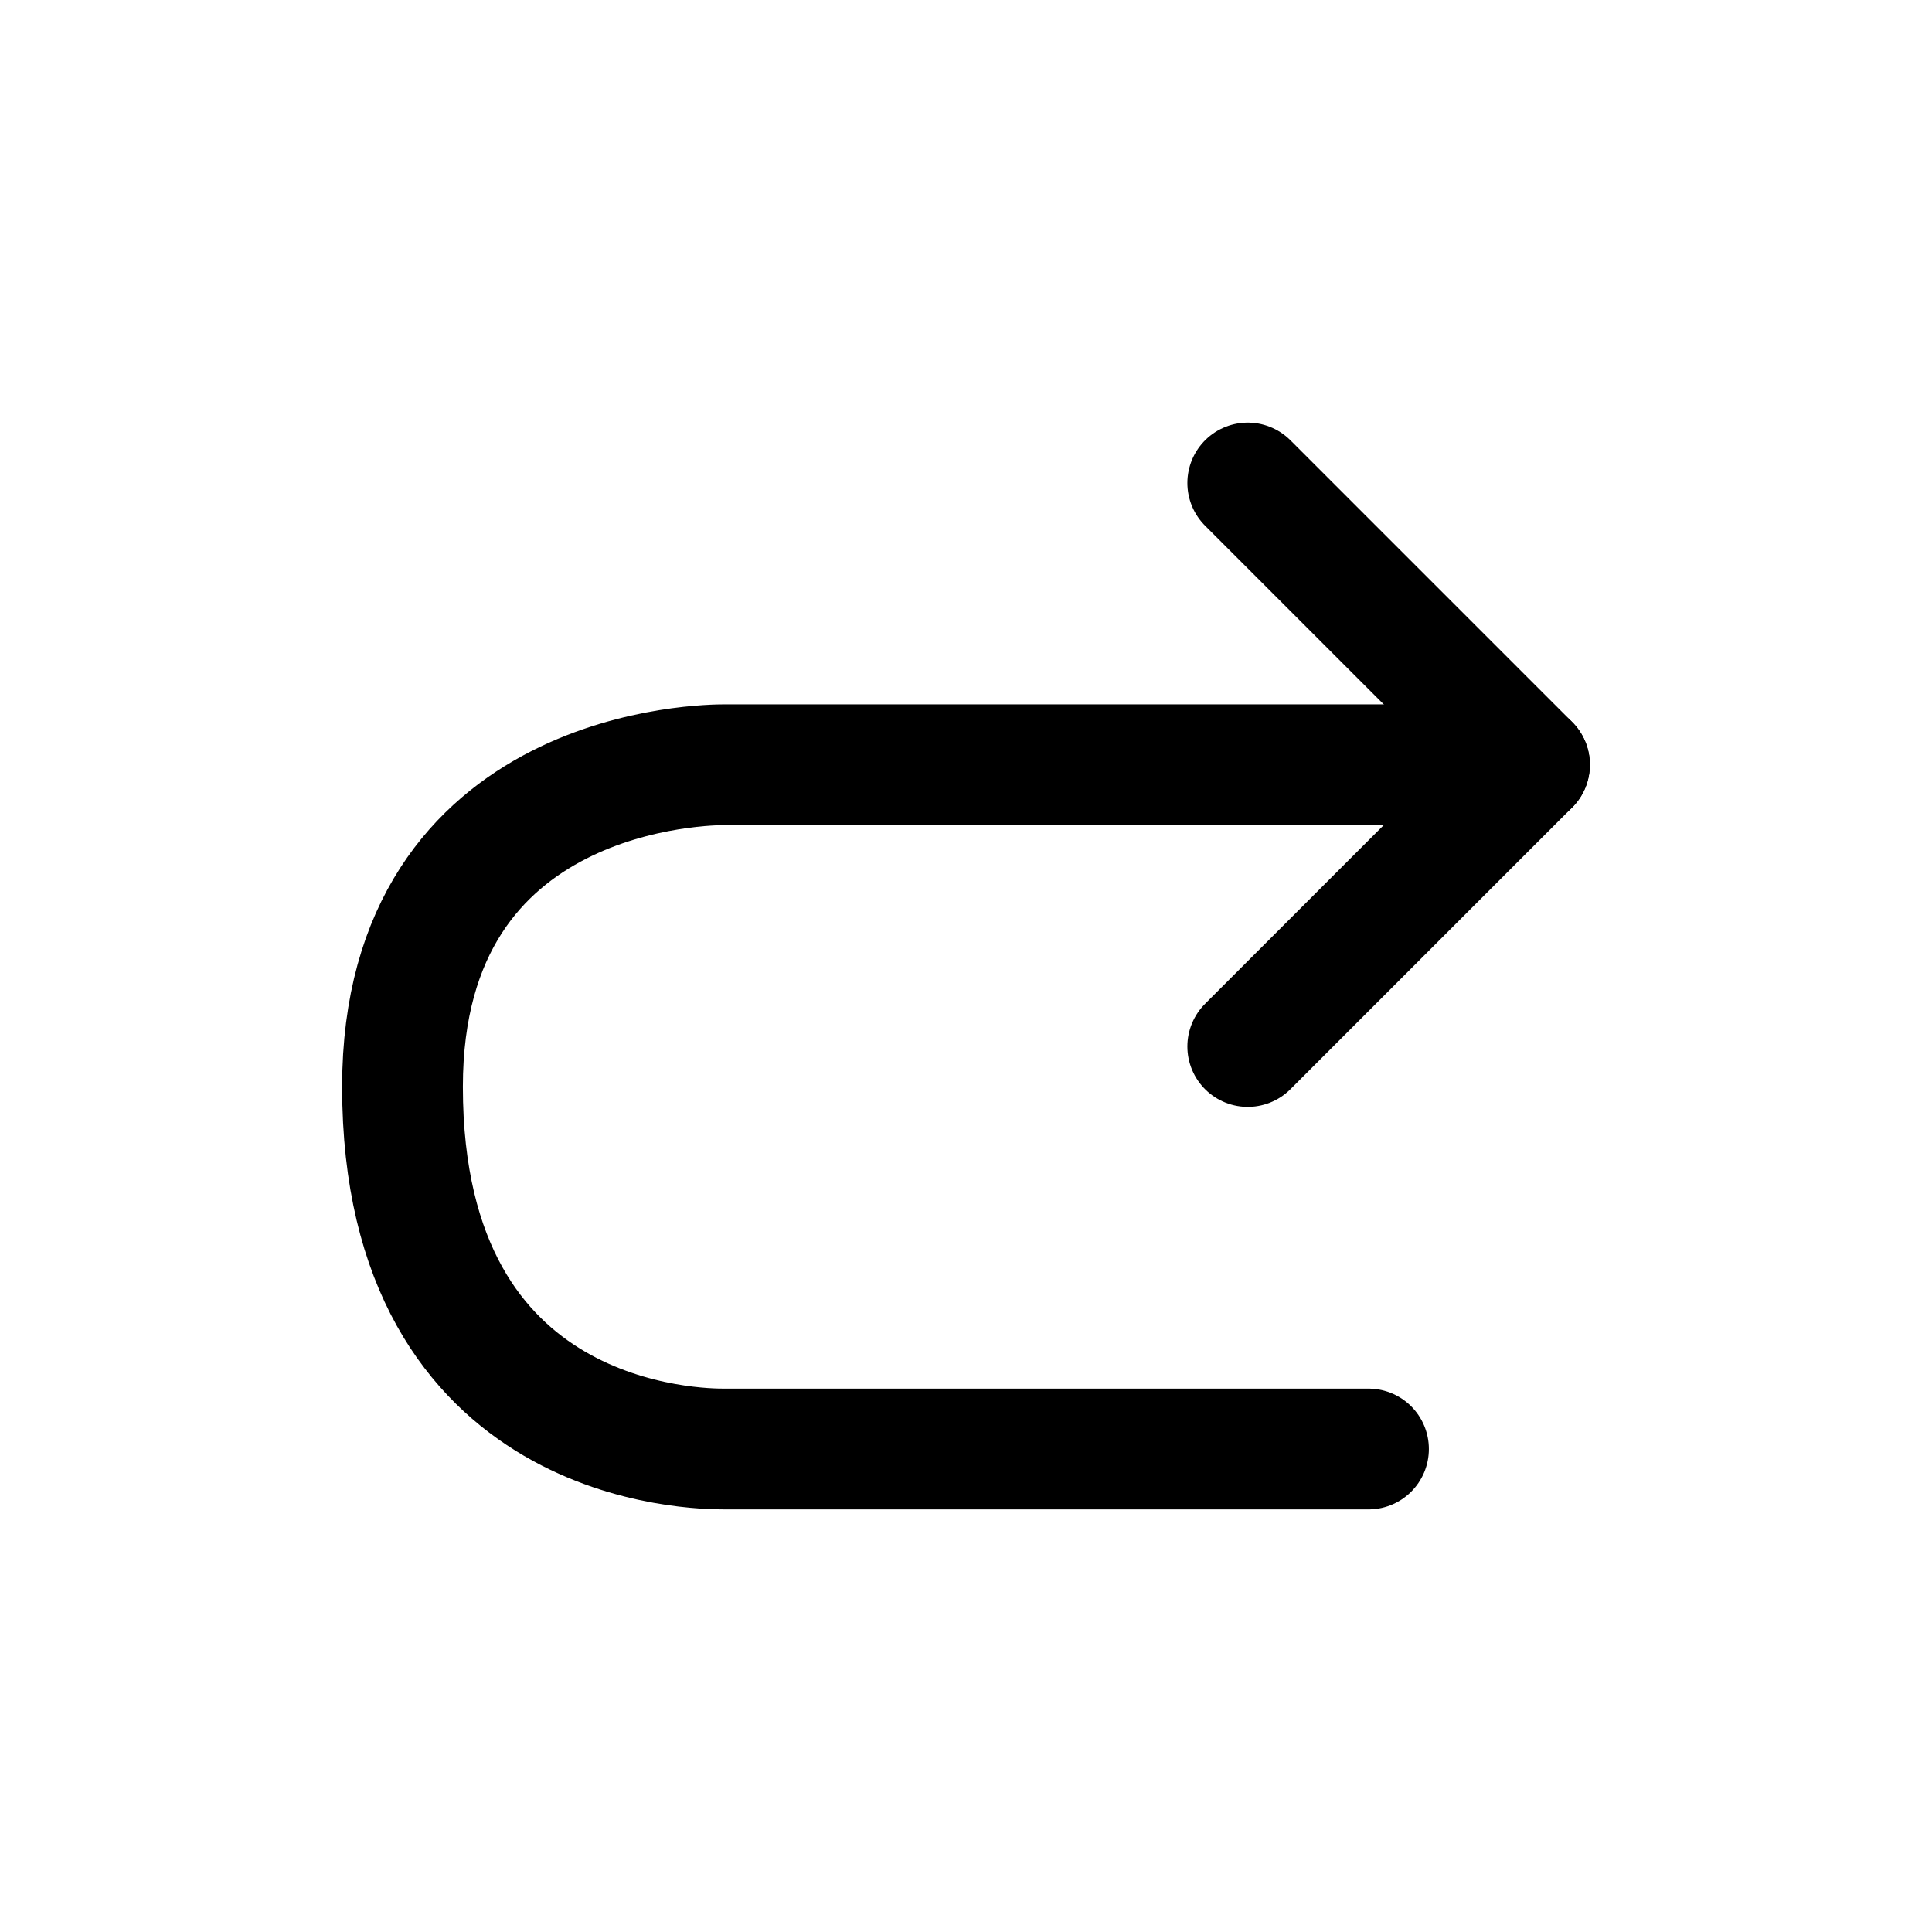
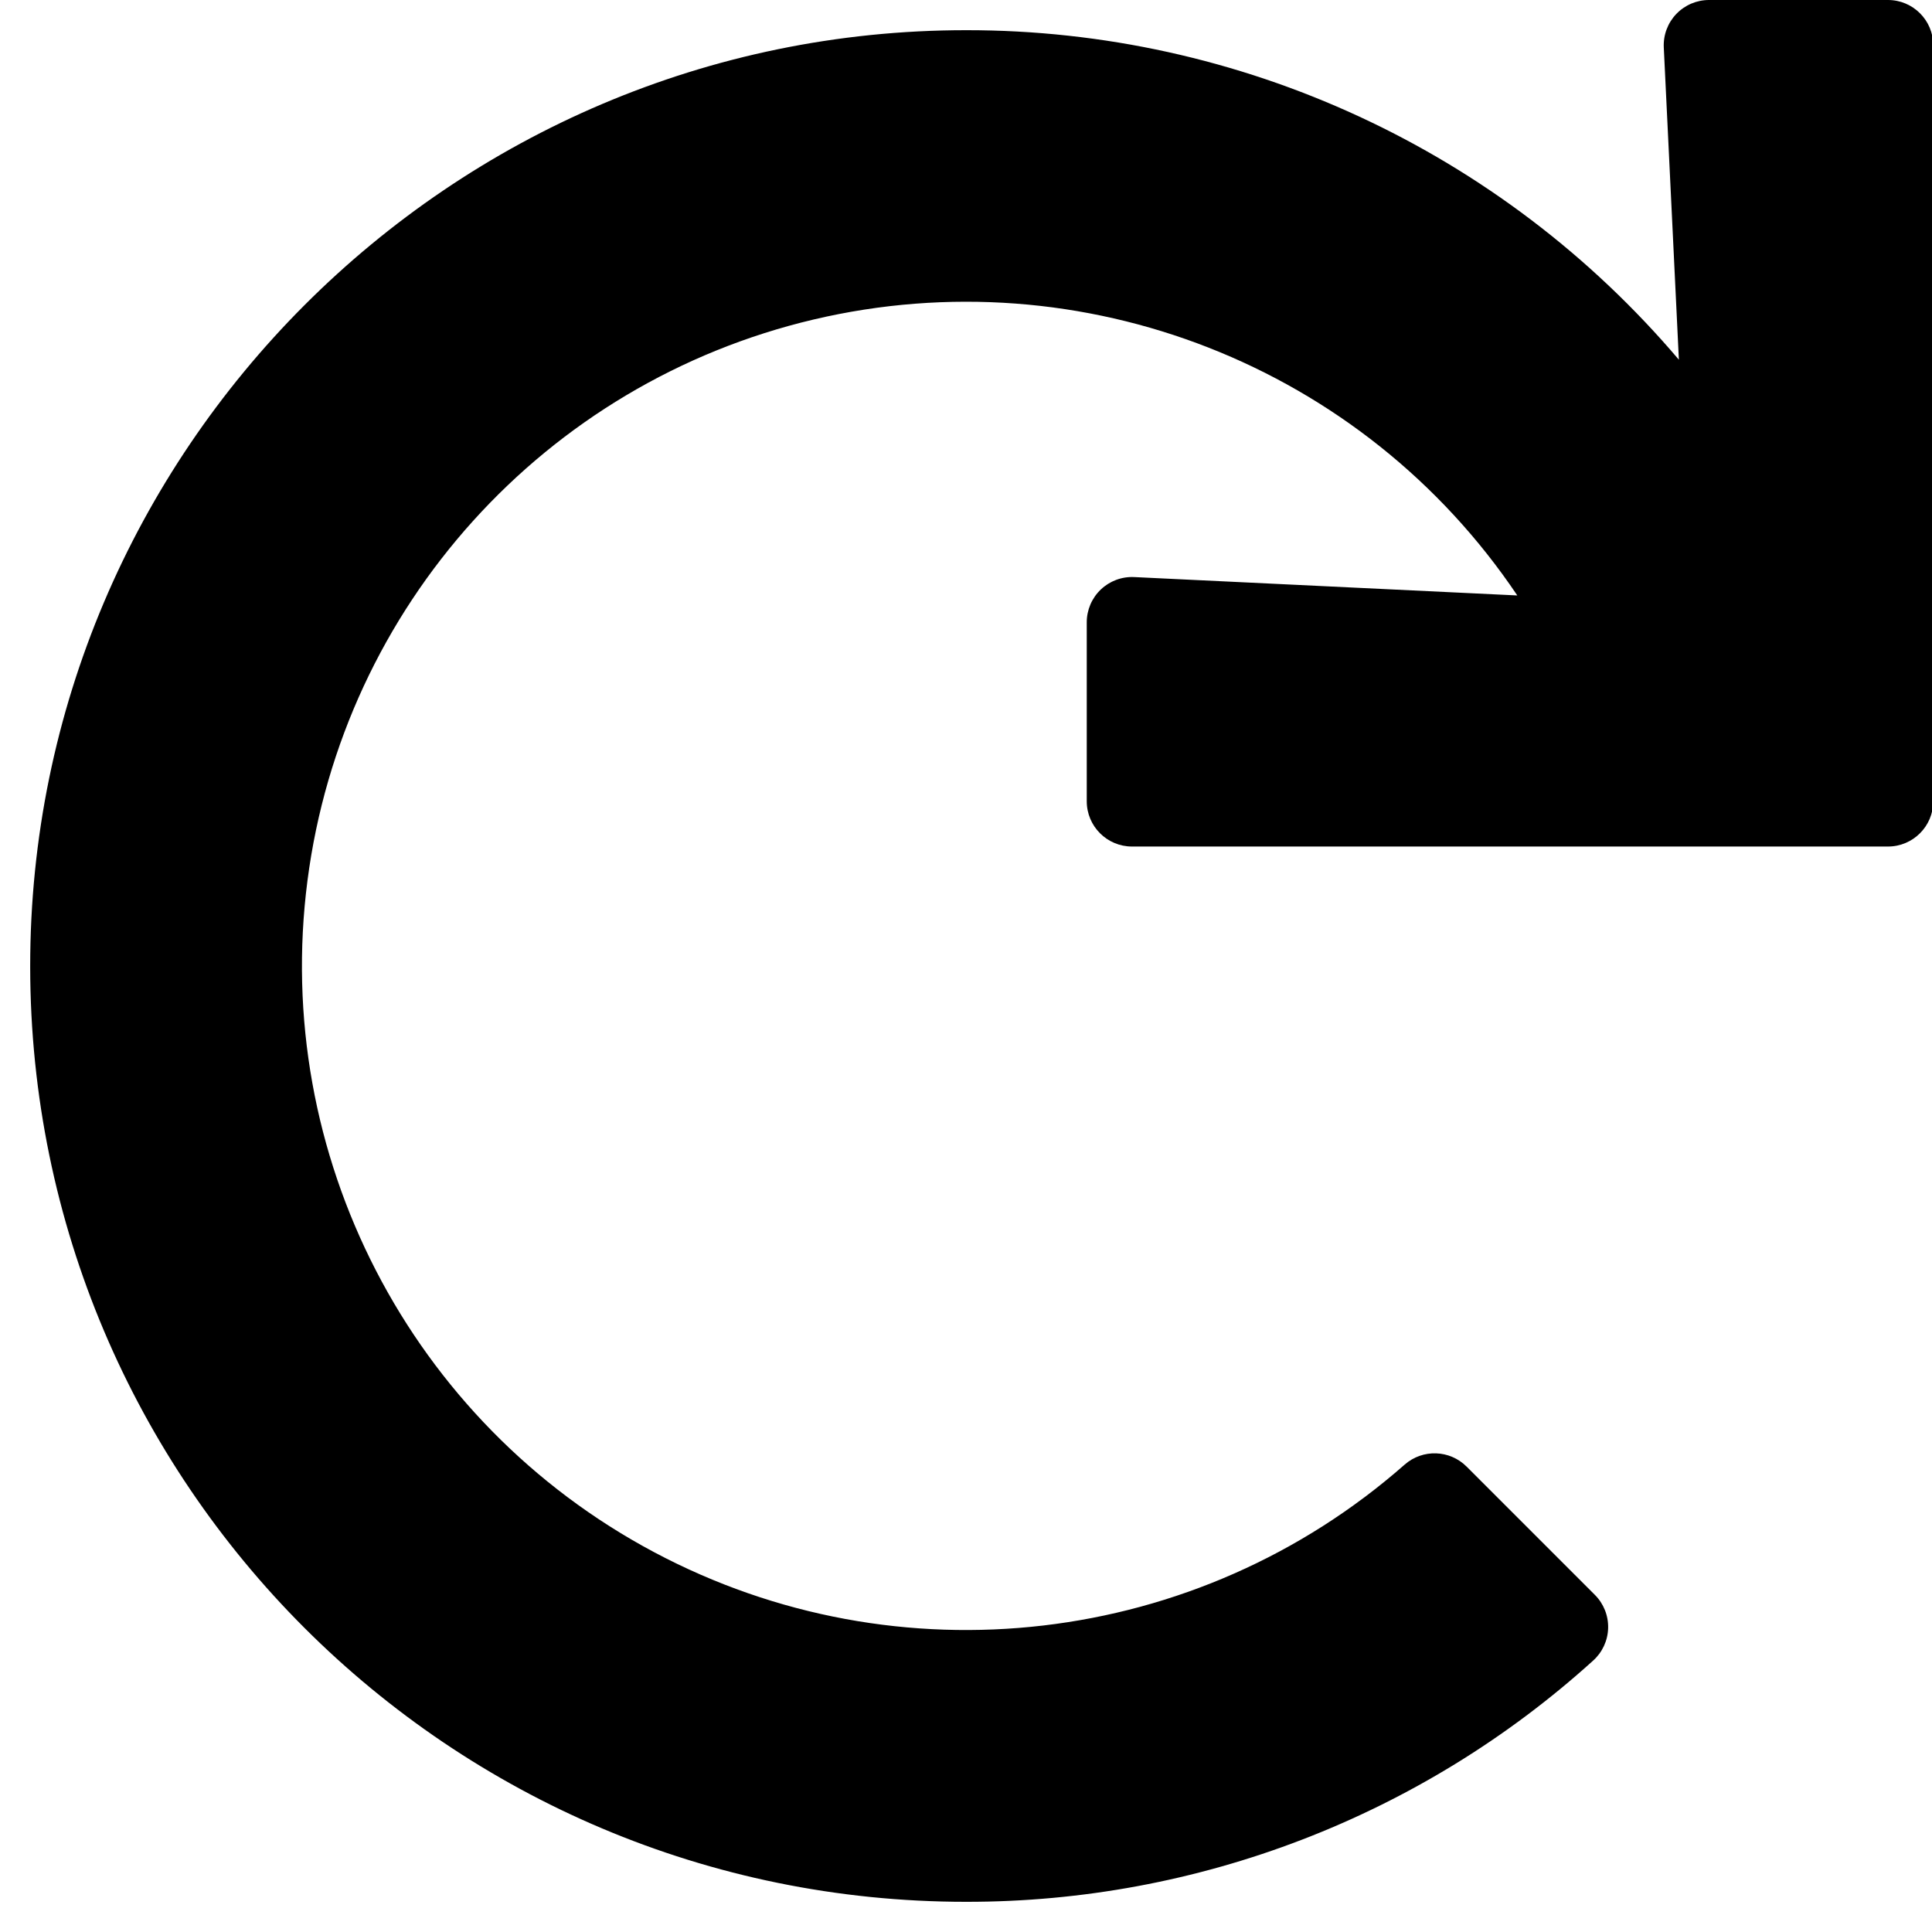
- <svg xmlns="http://www.w3.org/2000/svg" width="24px" height="24px" viewBox="0 0 24 24" fill="none">
-   <path d="M19 9.5C15.5 9.5 12.5 9.5 9 9.5C8.838 9.5 5 9.5 5 13.5C5 18 8.702 18 9 18C12 18 14 18 17 18" stroke="currentColor" stroke-width="1.5" stroke-linecap="round" stroke-linejoin="round" />
-   <path d="M15.5 13C16.867 11.633 17.633 10.867 19 9.5C17.633 8.133 16.867 7.367 15.5 6" stroke="currentColor" stroke-width="1.5" stroke-linecap="round" stroke-linejoin="round" />
+ <svg xmlns="http://www.w3.org/2000/svg" aria-hidden="true" focusable="false" data-prefix="fas" data-icon="redo" class="svg-inline--fa fa-redo fa-w-16" role="img" viewBox="0 0 512 512">
+   <path fill="currentColor" d="M500.33 0h-47.41a12 12 0 0 0-12 12.57l4 82.76A247.42 247.42 0 0 0 256 8C119.34 8 7.9 119.53 8 256.19 8.1 393.07 119.1 504 256 504a247.1 247.1 0 0 0 166.18-63.91 12 12 0 0 0 .48-17.43l-34-34a12 12 0 0 0-16.38-.55A176 176 0 1 1 402.1 157.8l-101.53-4.87a12 12 0 0 0-12.57 12v47.41a12 12 0 0 0 12 12h200.33a12 12 0 0 0 12-12V12a12 12 0 0 0-12-12z" />
</svg>
